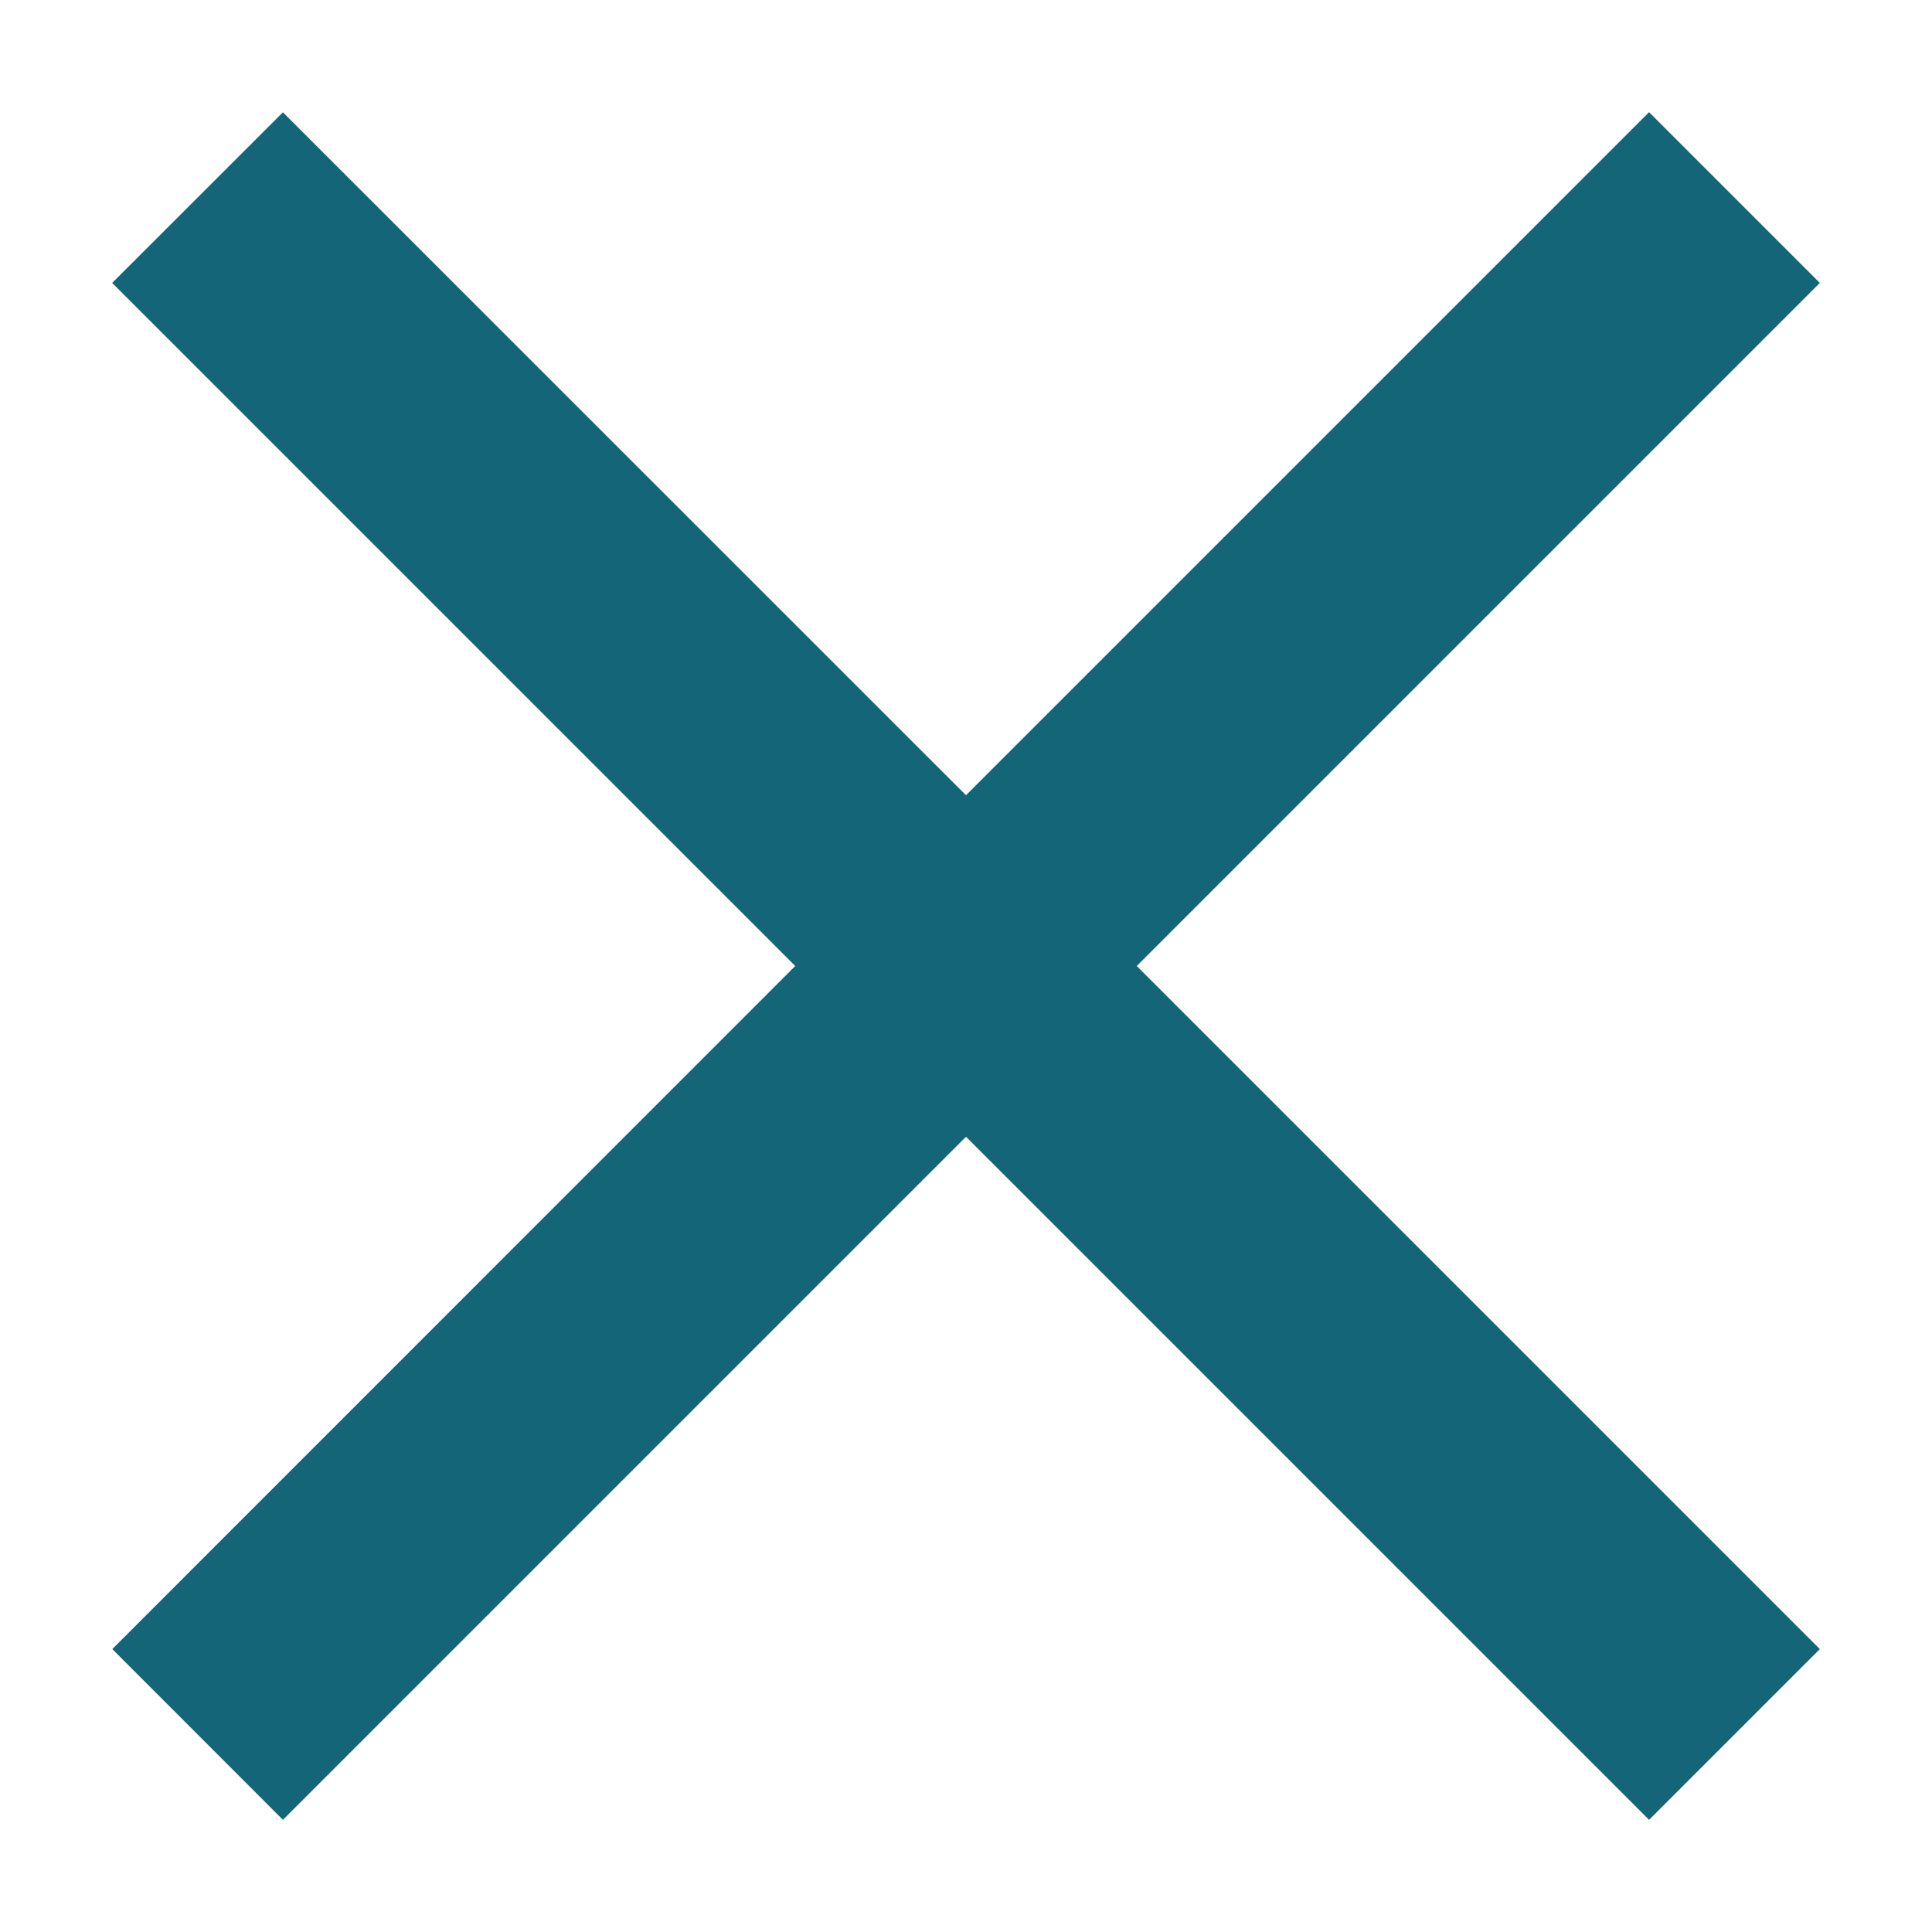
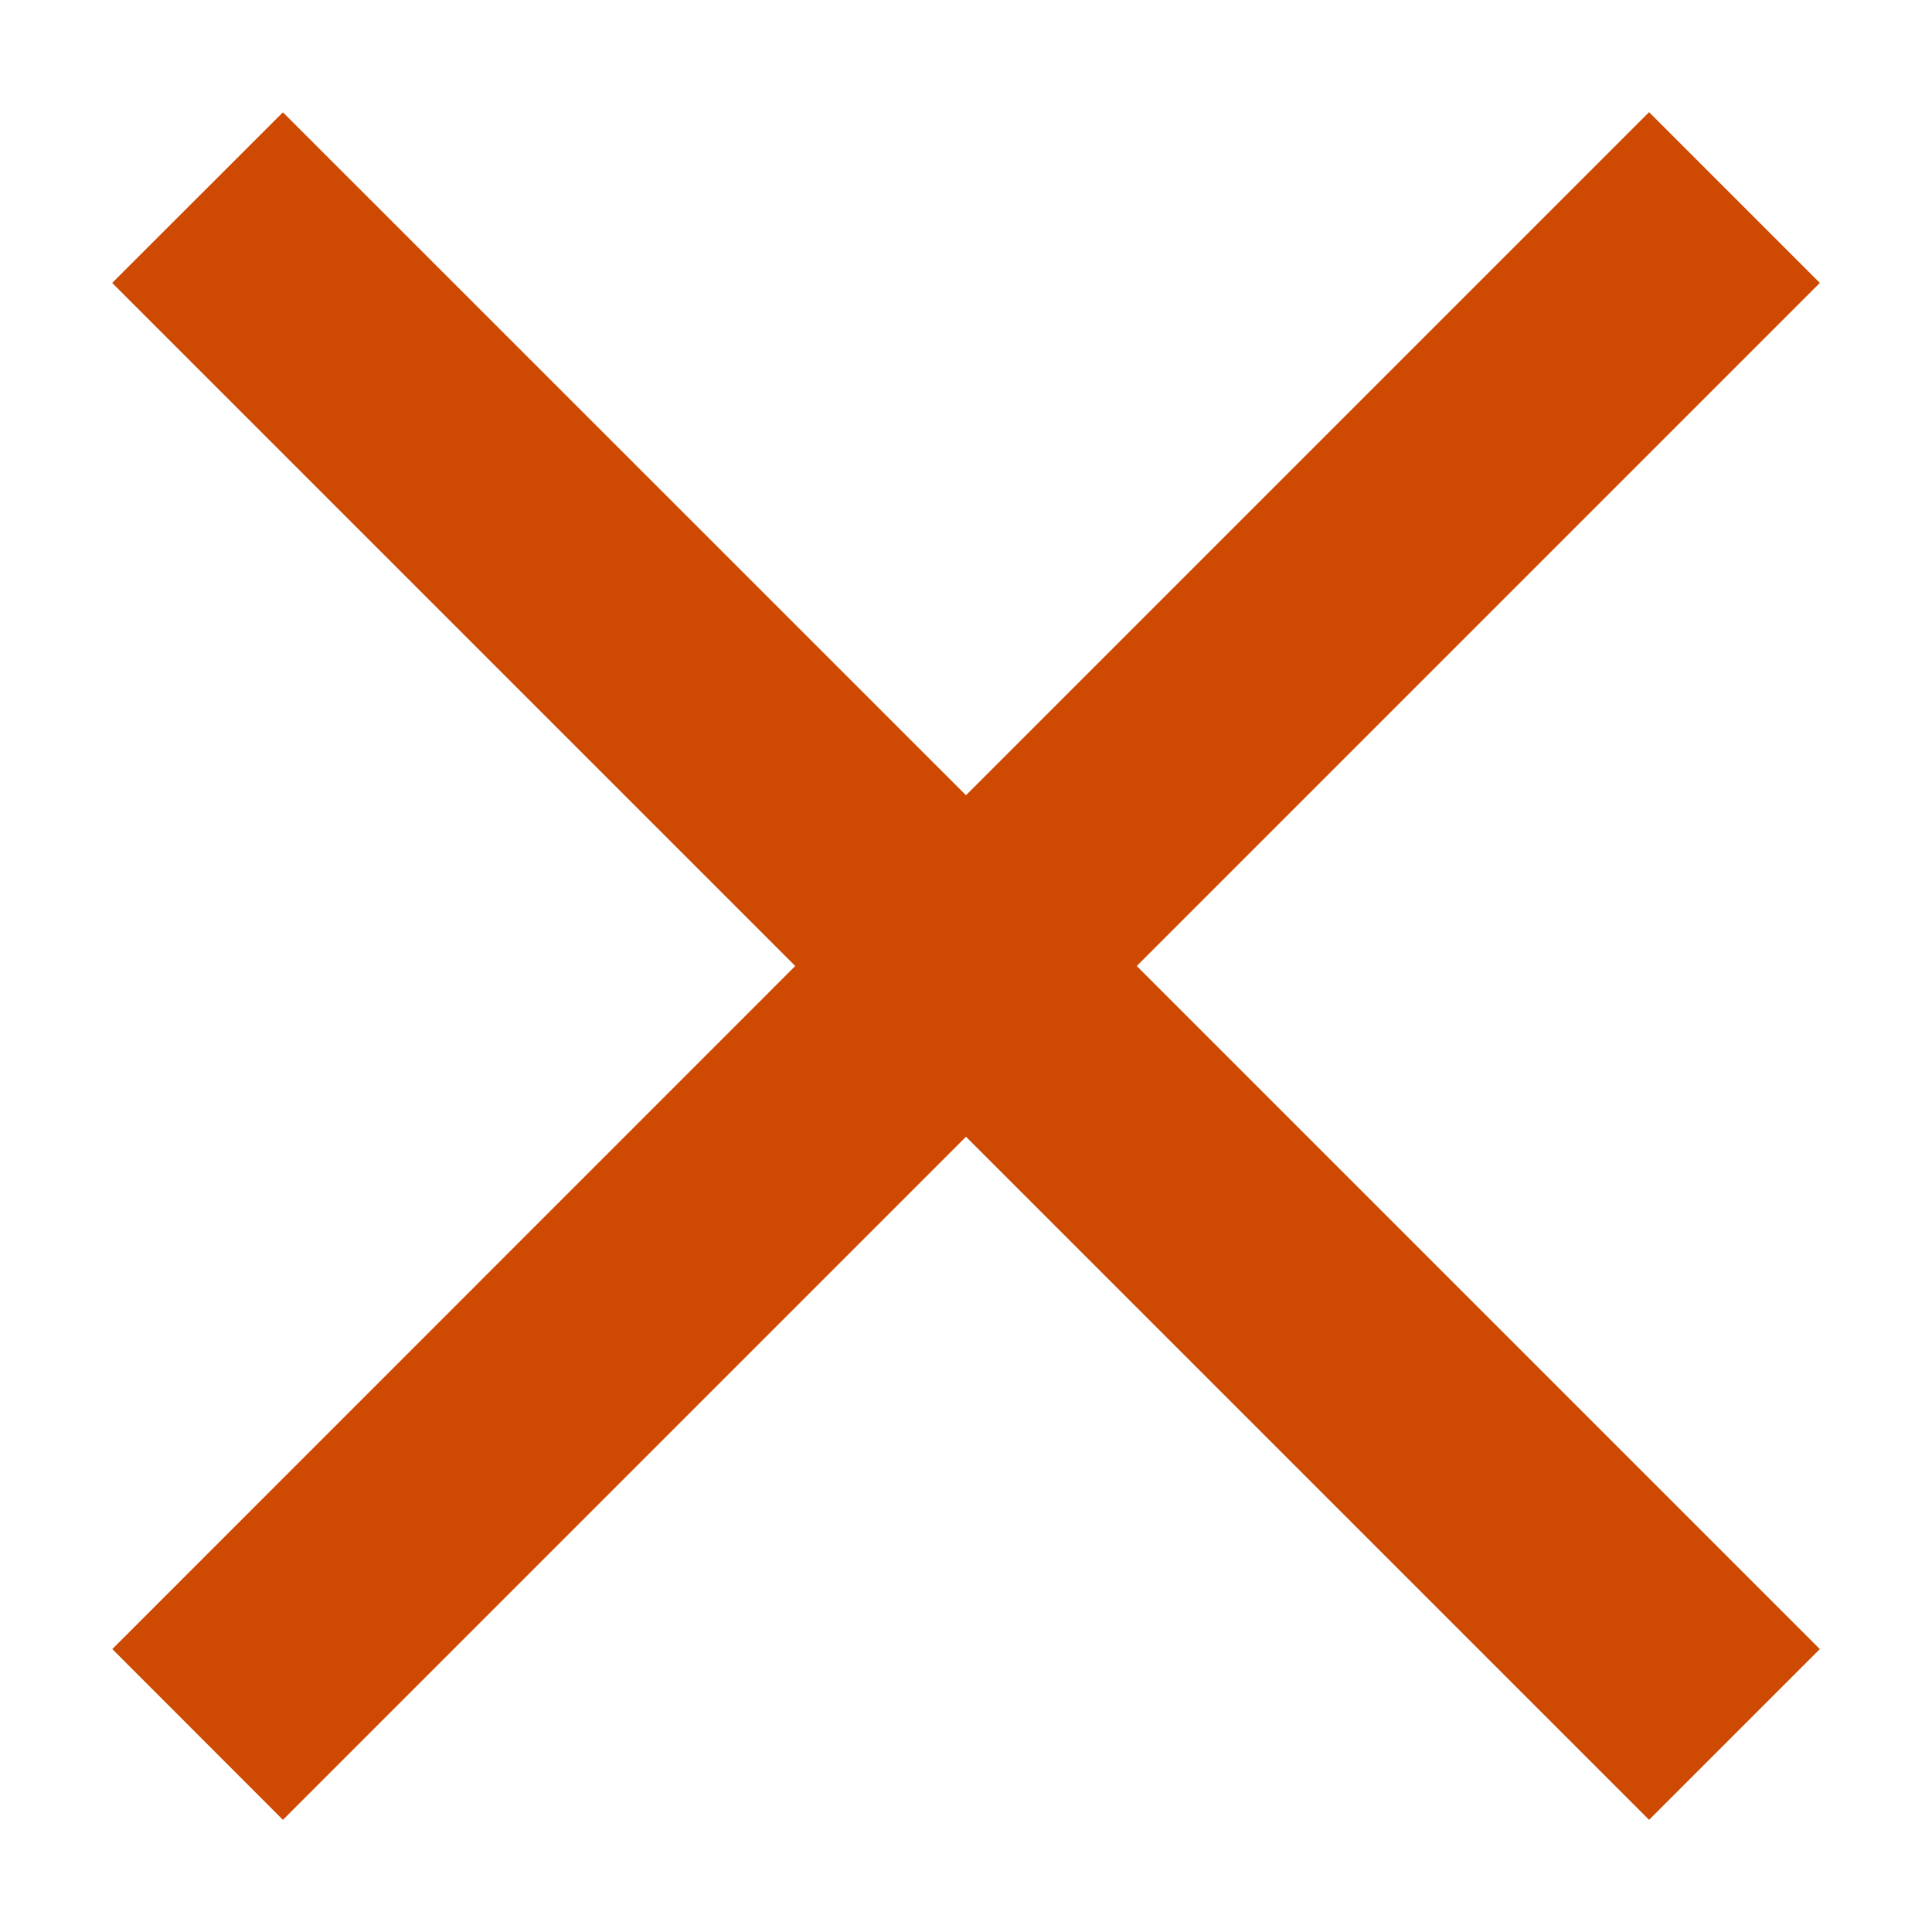
<svg xmlns="http://www.w3.org/2000/svg" width="16" height="16" viewBox="0 0 16 16">
-   <path d="M8 9.414l-5.657 5.657L.93 13.657 6.586 8 .929 2.343 2.343.93 8 6.586 13.657.929l1.414 1.414L9.414 8l5.657 5.657-1.414 1.414L8 9.414z" fill="#146577" fill-rule="evenodd" />
+   <path d="M8 9.414l-5.657 5.657L.93 13.657 6.586 8 .929 2.343 2.343.93 8 6.586 13.657.929l1.414 1.414L9.414 8l5.657 5.657-1.414 1.414L8 9.414z" fill="#ce4a02" fill-rule="evenodd" />
</svg>
